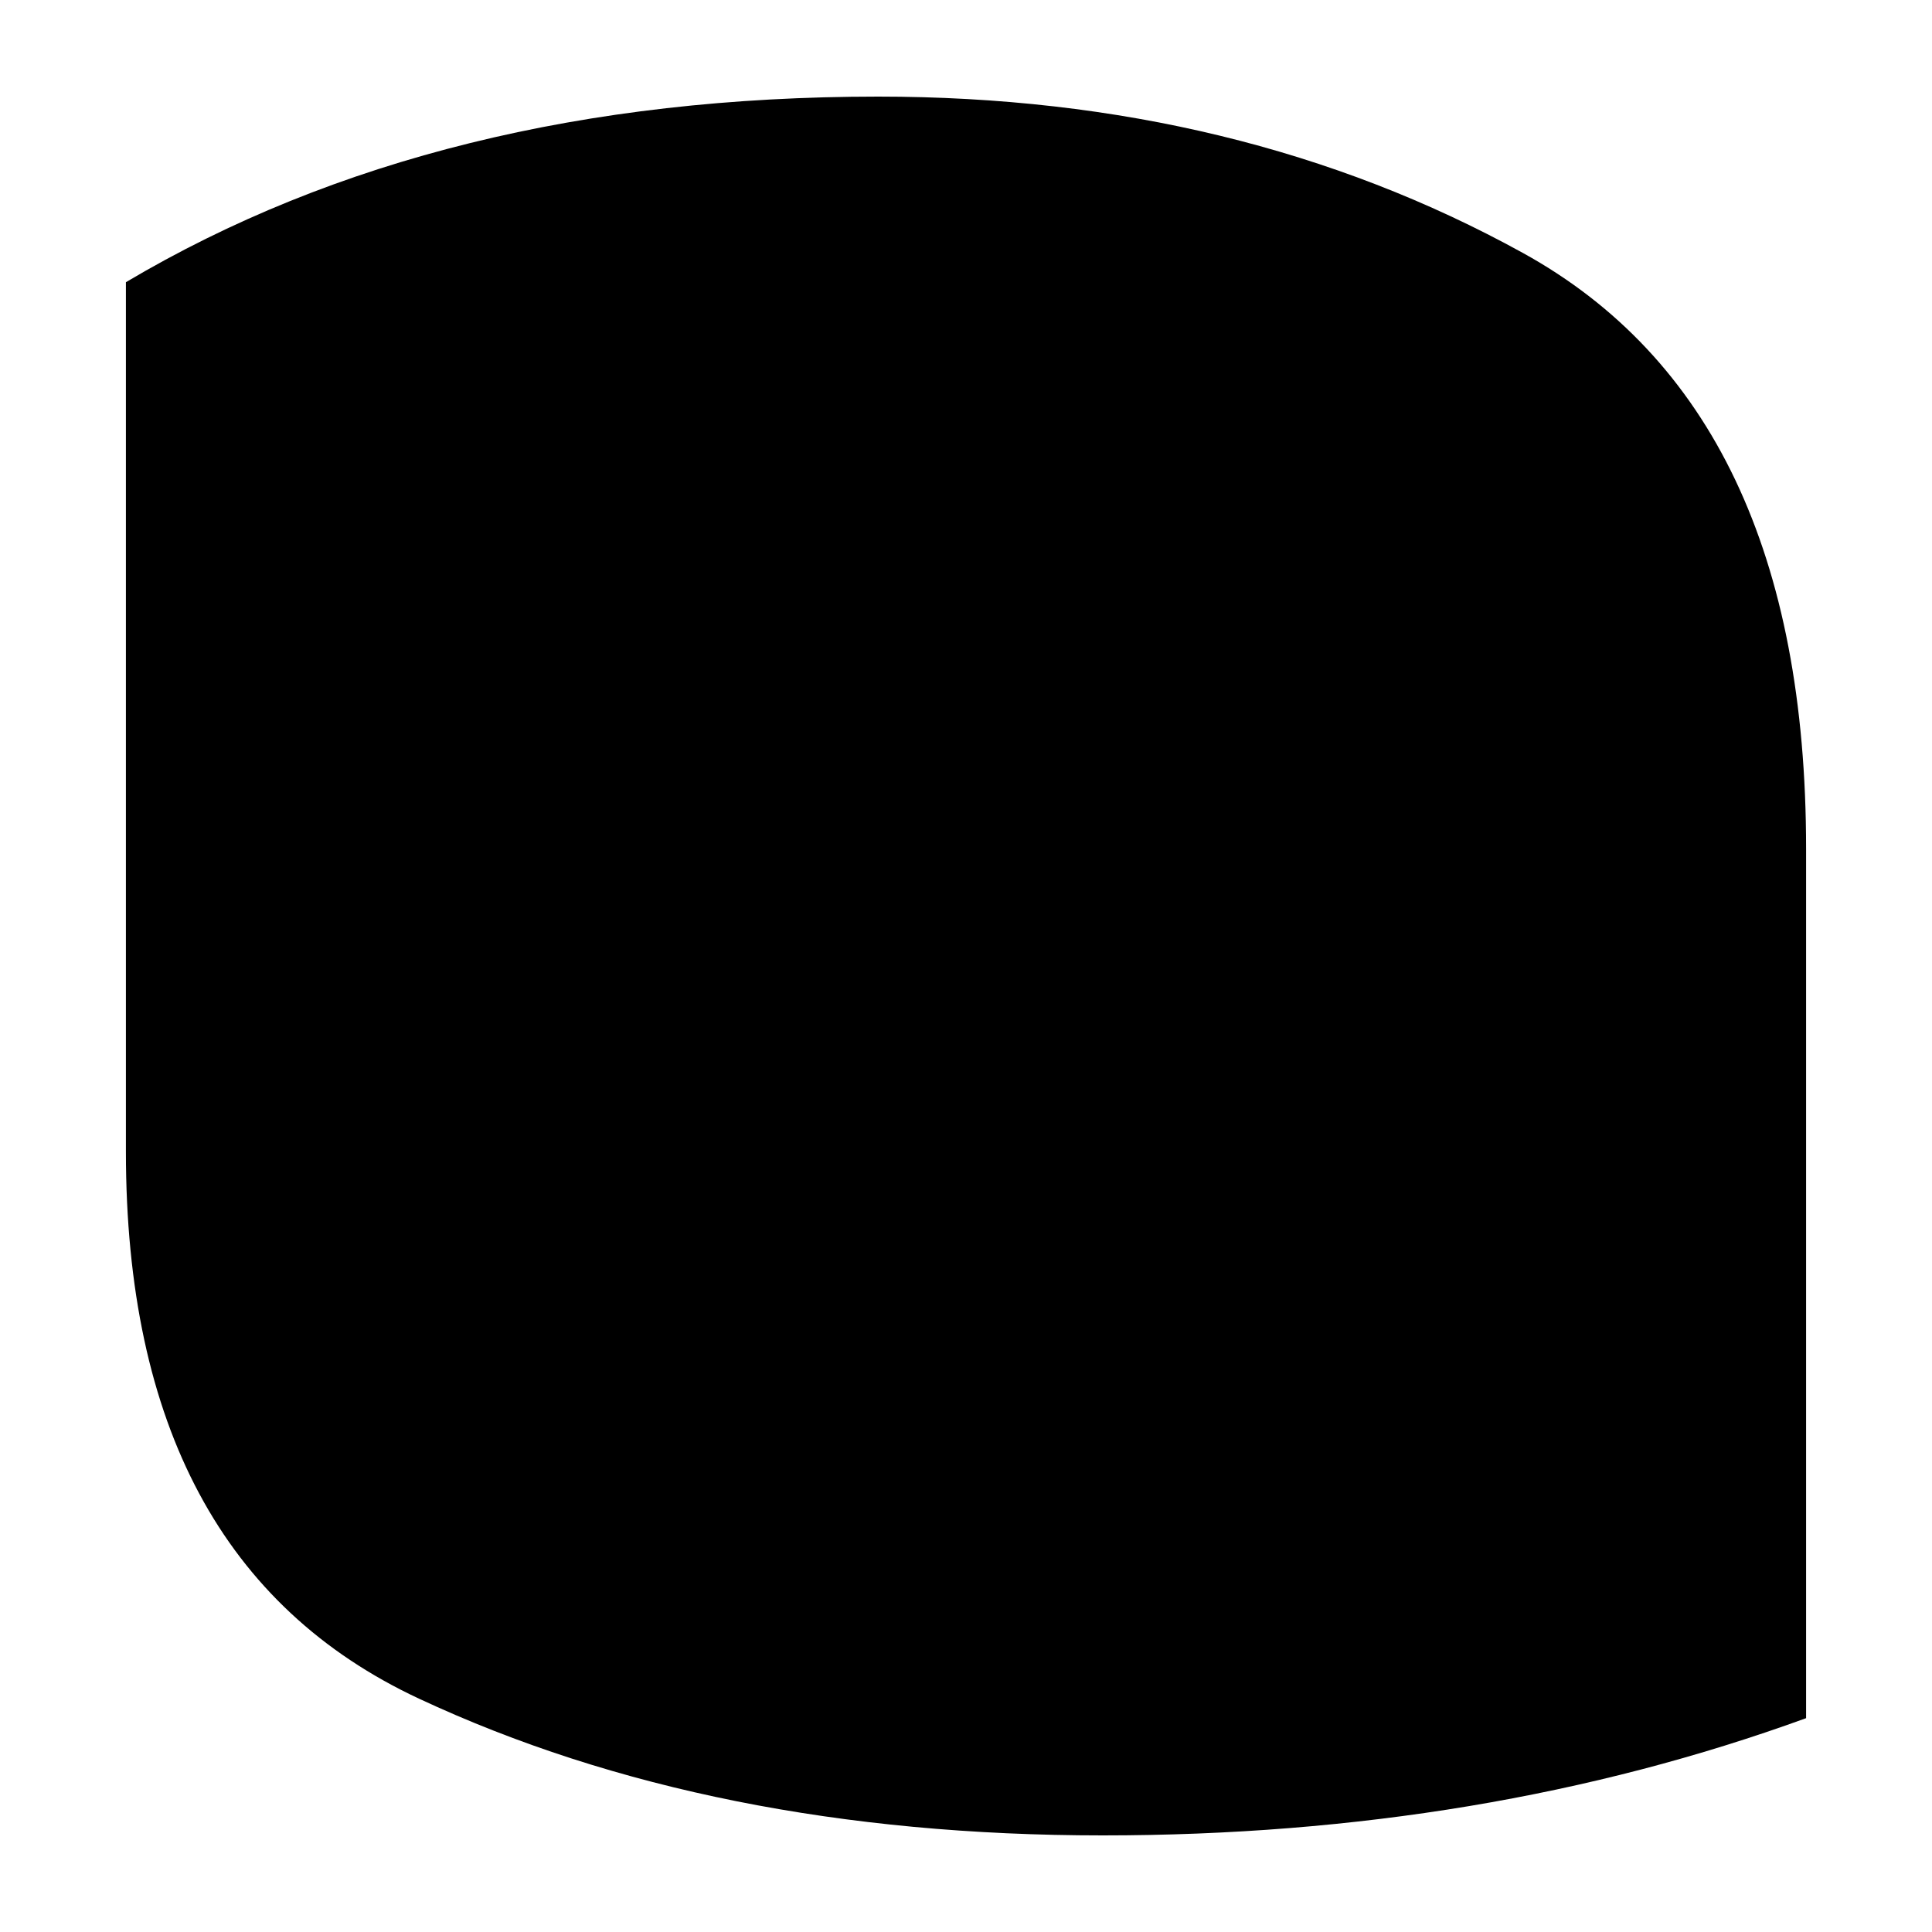
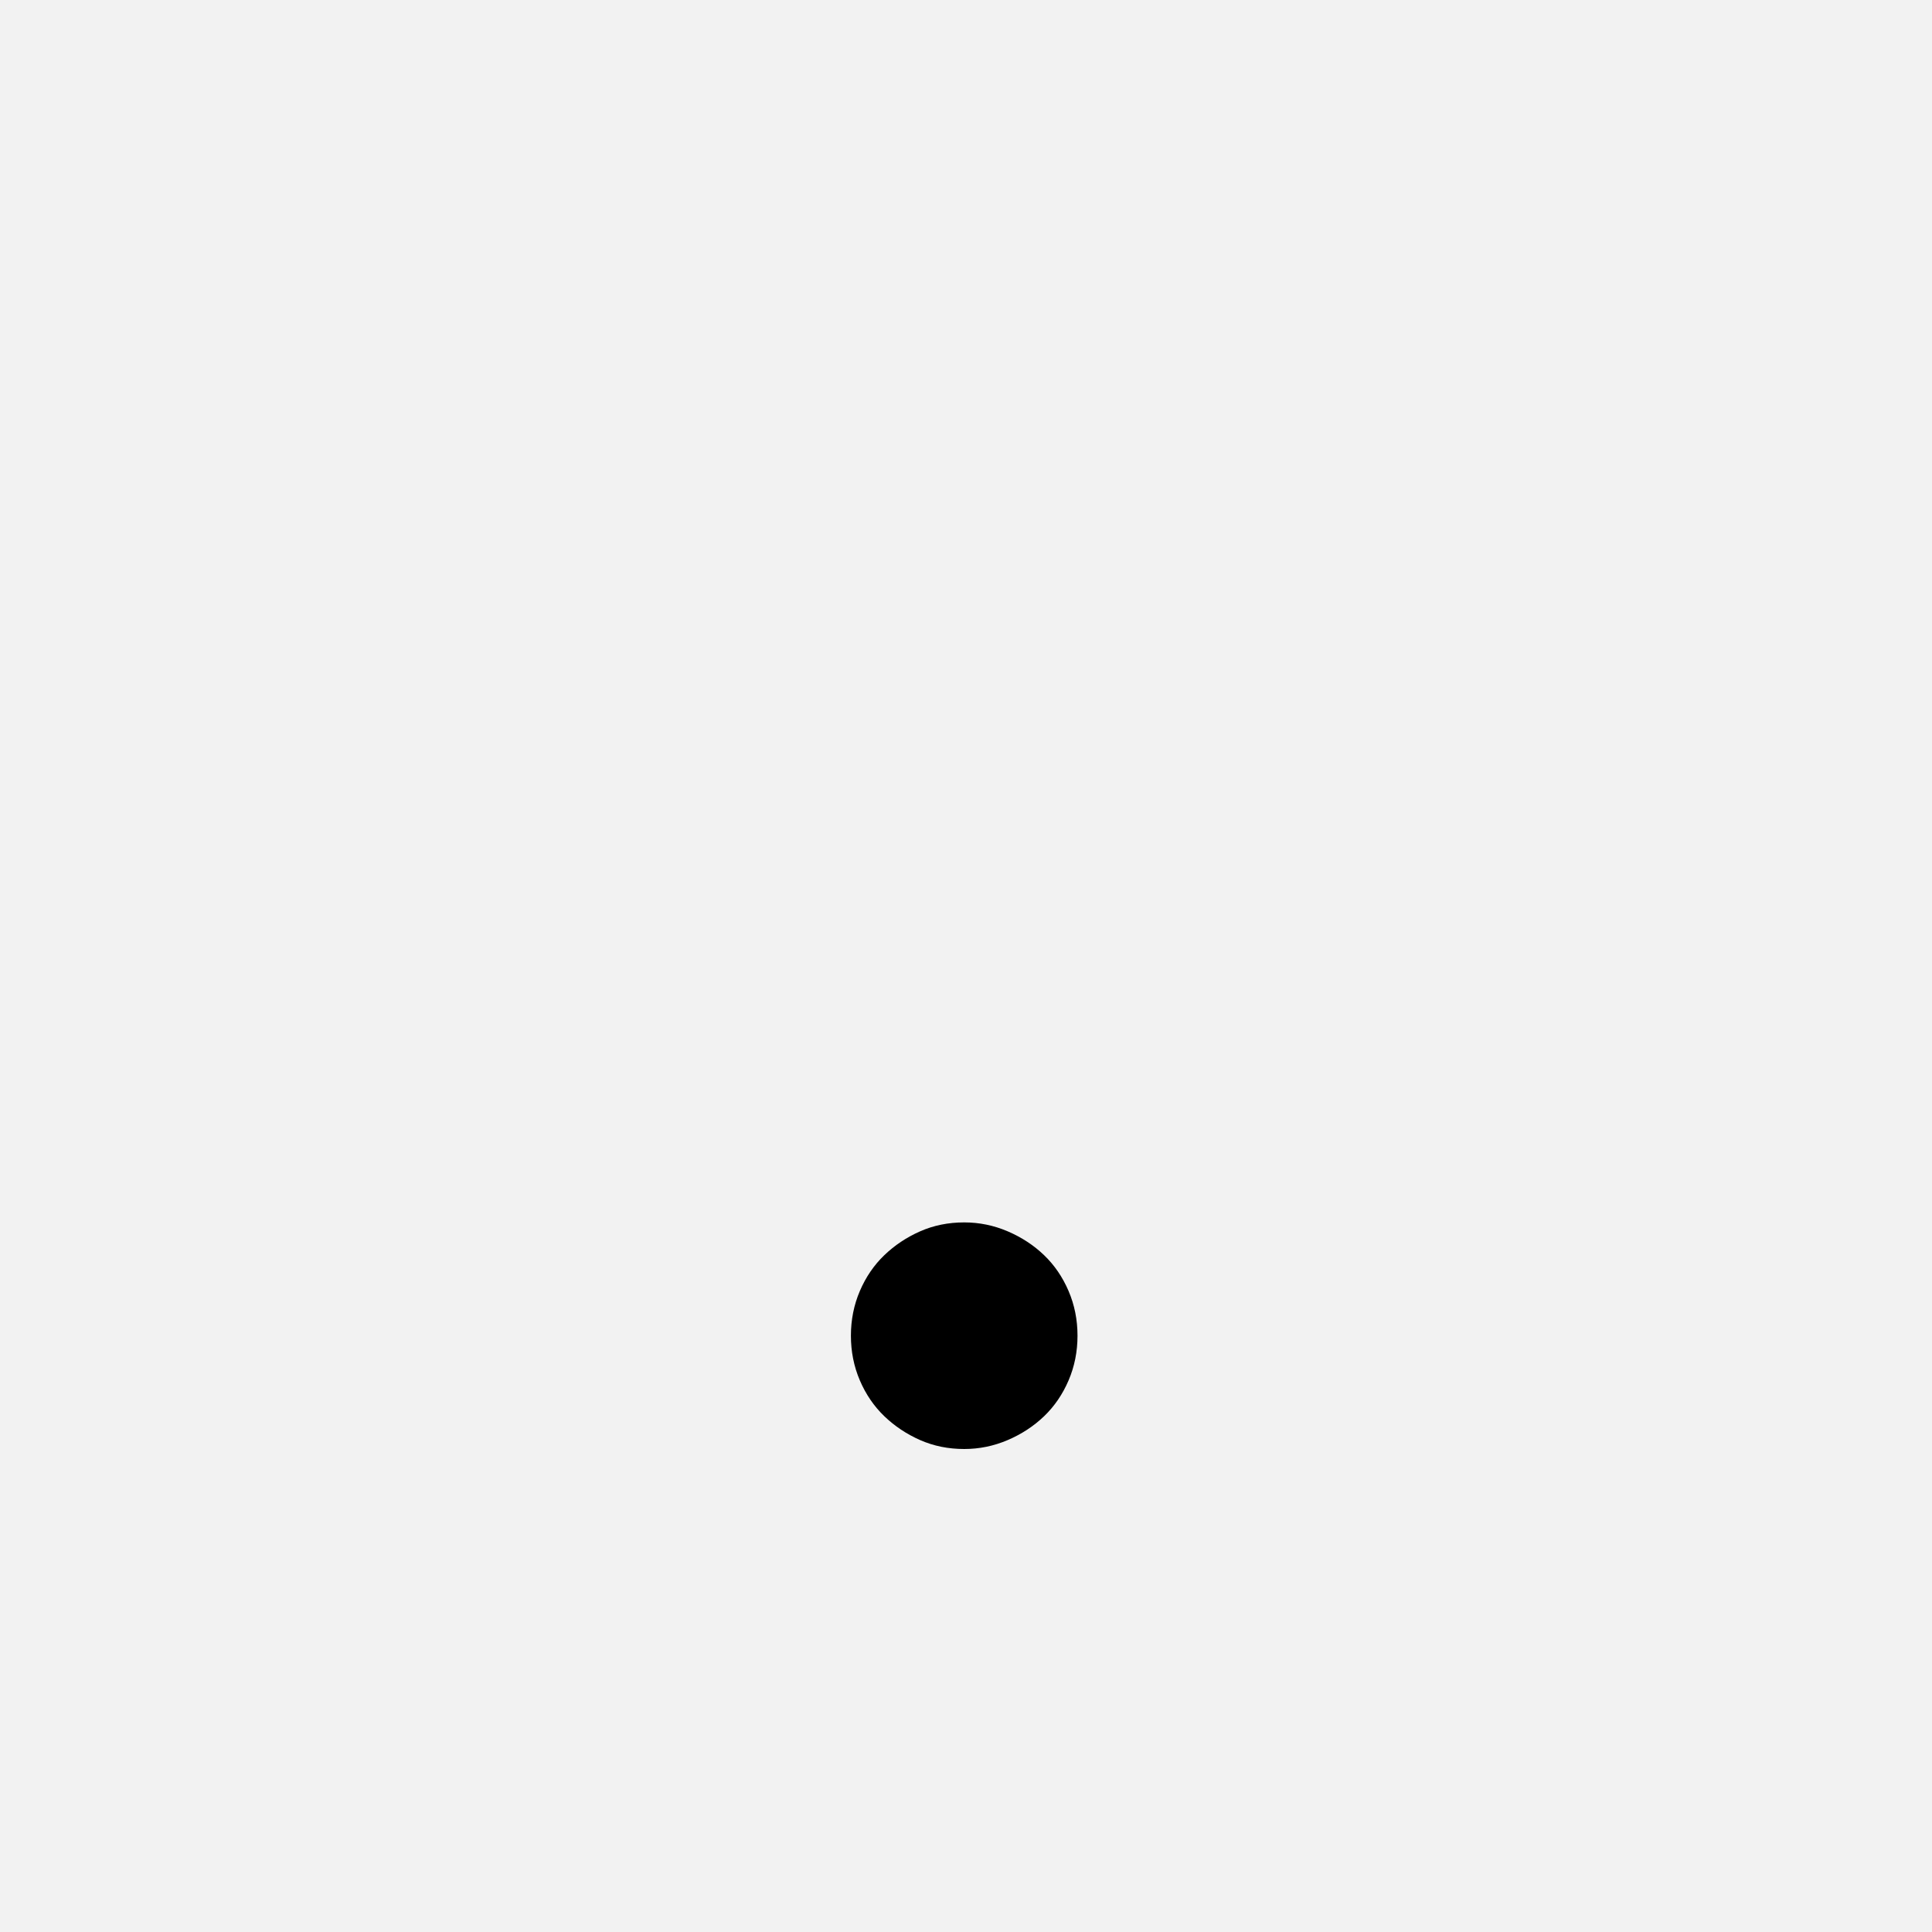
<svg xmlns="http://www.w3.org/2000/svg" width="1000" height="1000" viewBox="0 0 1000 1000" version="1.1">
-   <path d="M193,2 c-11.0,-4.0,-23.0,-6,-36,-6 c-13.33,0,-25.0,2.33,-35,7 c-10.0,4.67,-15,14.0,-15,28 l0,44.5 c10.67,6.33,23.5,9.5,38.5,9.5 c12.33,0,23.33,-2.67,33,-8 c9.67,-5.33,14.5,-15.5,14.5,-30.5 Z M193,2" fill="rgb(0,0,0)" transform="matrix(10.11236,0.0,0.0,-10.11236,-1016.854,909.5506)" />
+   <path d="M0,0 l1000,0 l0,1000 l-1000,0 Z M0,0" fill="rgb(242,242,242)" transform="matrix(1,0,0,-1,0,1000)" />
+   <path d="M401,81 c0,-13.33,-2.5,-25.83,-7.5,-37.5 c-5,-11.67,-11.83,-21.67,-20.5,-30 c-8.67,-8.33,-18.83,-15,-30.5,-20 c-11.67,-5,-23.83,-7.5,-36.5,-7.5 c-13.33,0,-25.67,2.5,-37,7.5 c-11.33,5,-21.33,11.67,-30,20 c-8.67,8.33,-15.5,18.33,-20.5,30 c-5,11.67,-7.5,24.17,-7.5,37.5 c0,13.33,2.5,25.83,7.5,37.5 c5,11.67,11.83,21.67,20.5,30 c8.67,8.33,18.67,15,30,20 c11.33,5,23.67,7.5,37,7.5 c12.67,0,24.83,-2.5,36.5,-7.5 c11.67,-5,21.83,-11.67,30.5,-20 c8.67,-8.33,15.5,-18.33,20.5,-30 c5,-11.67,7.5,-24.17,7.5,-37.5 Z M401,81" fill="rgb(0,0,0)" transform="matrix(0.617284,0.0,0.0,-0.617284,310.1852,741.358)" />
</svg>
